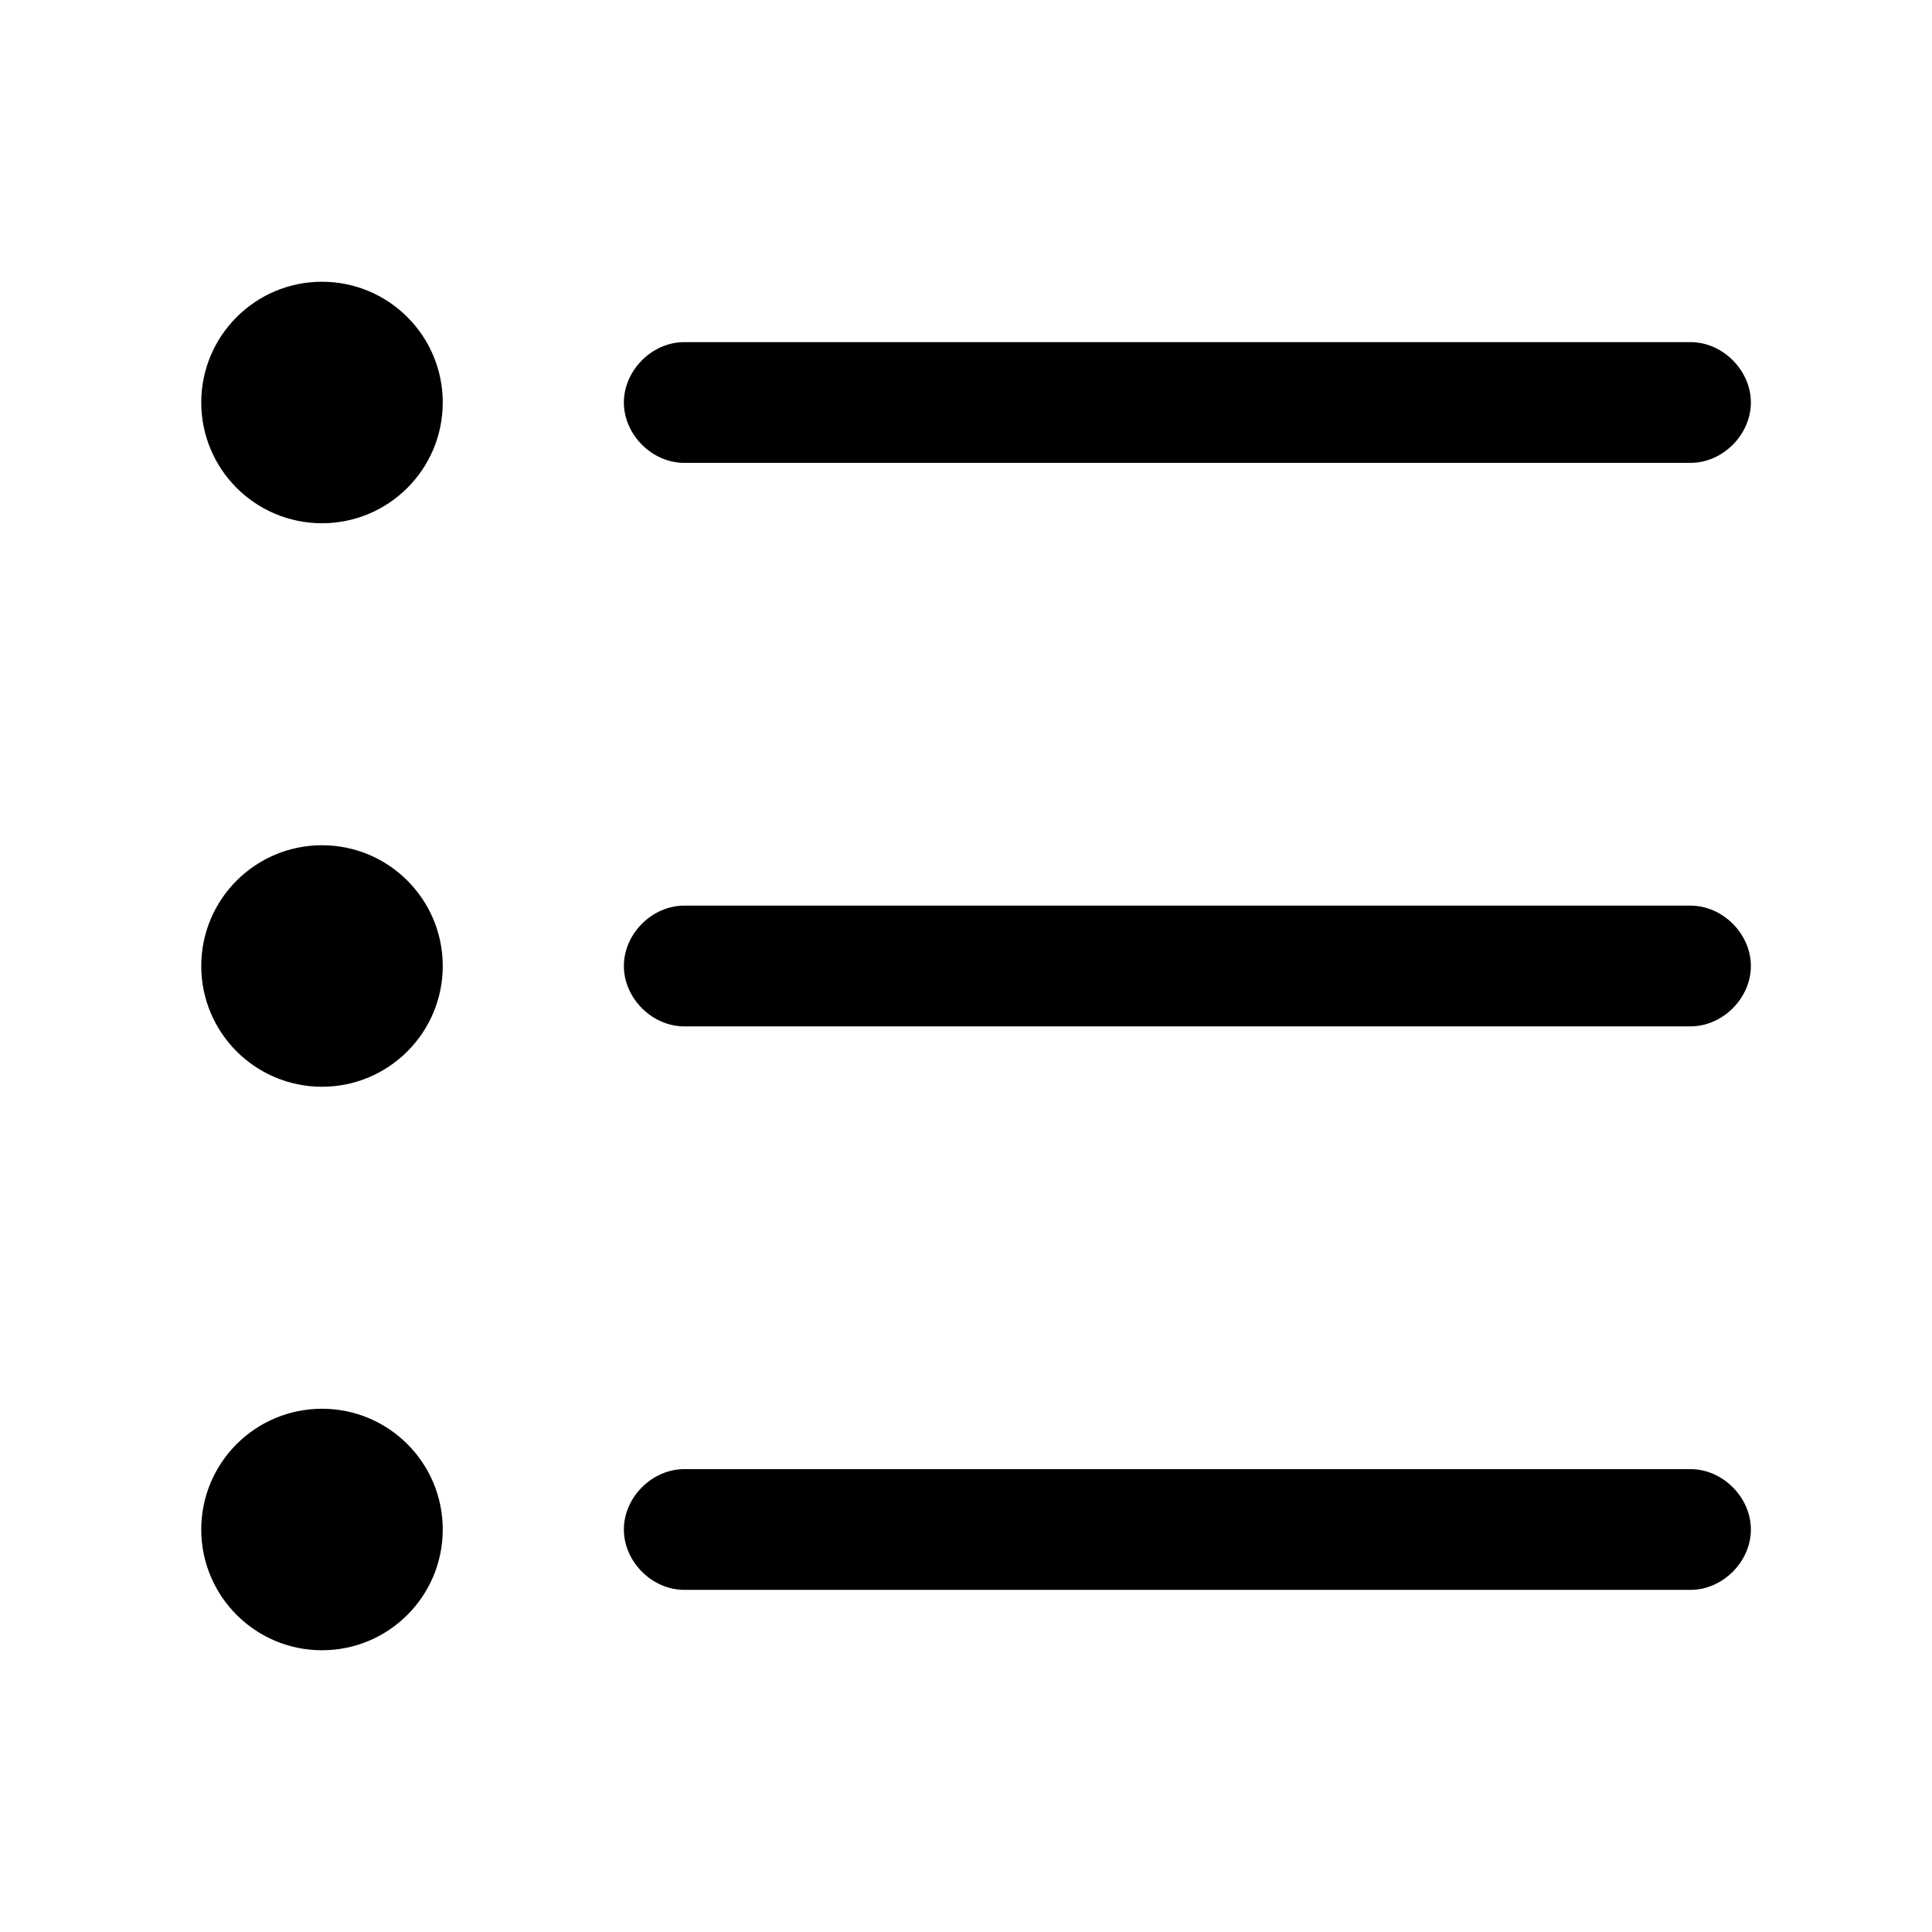
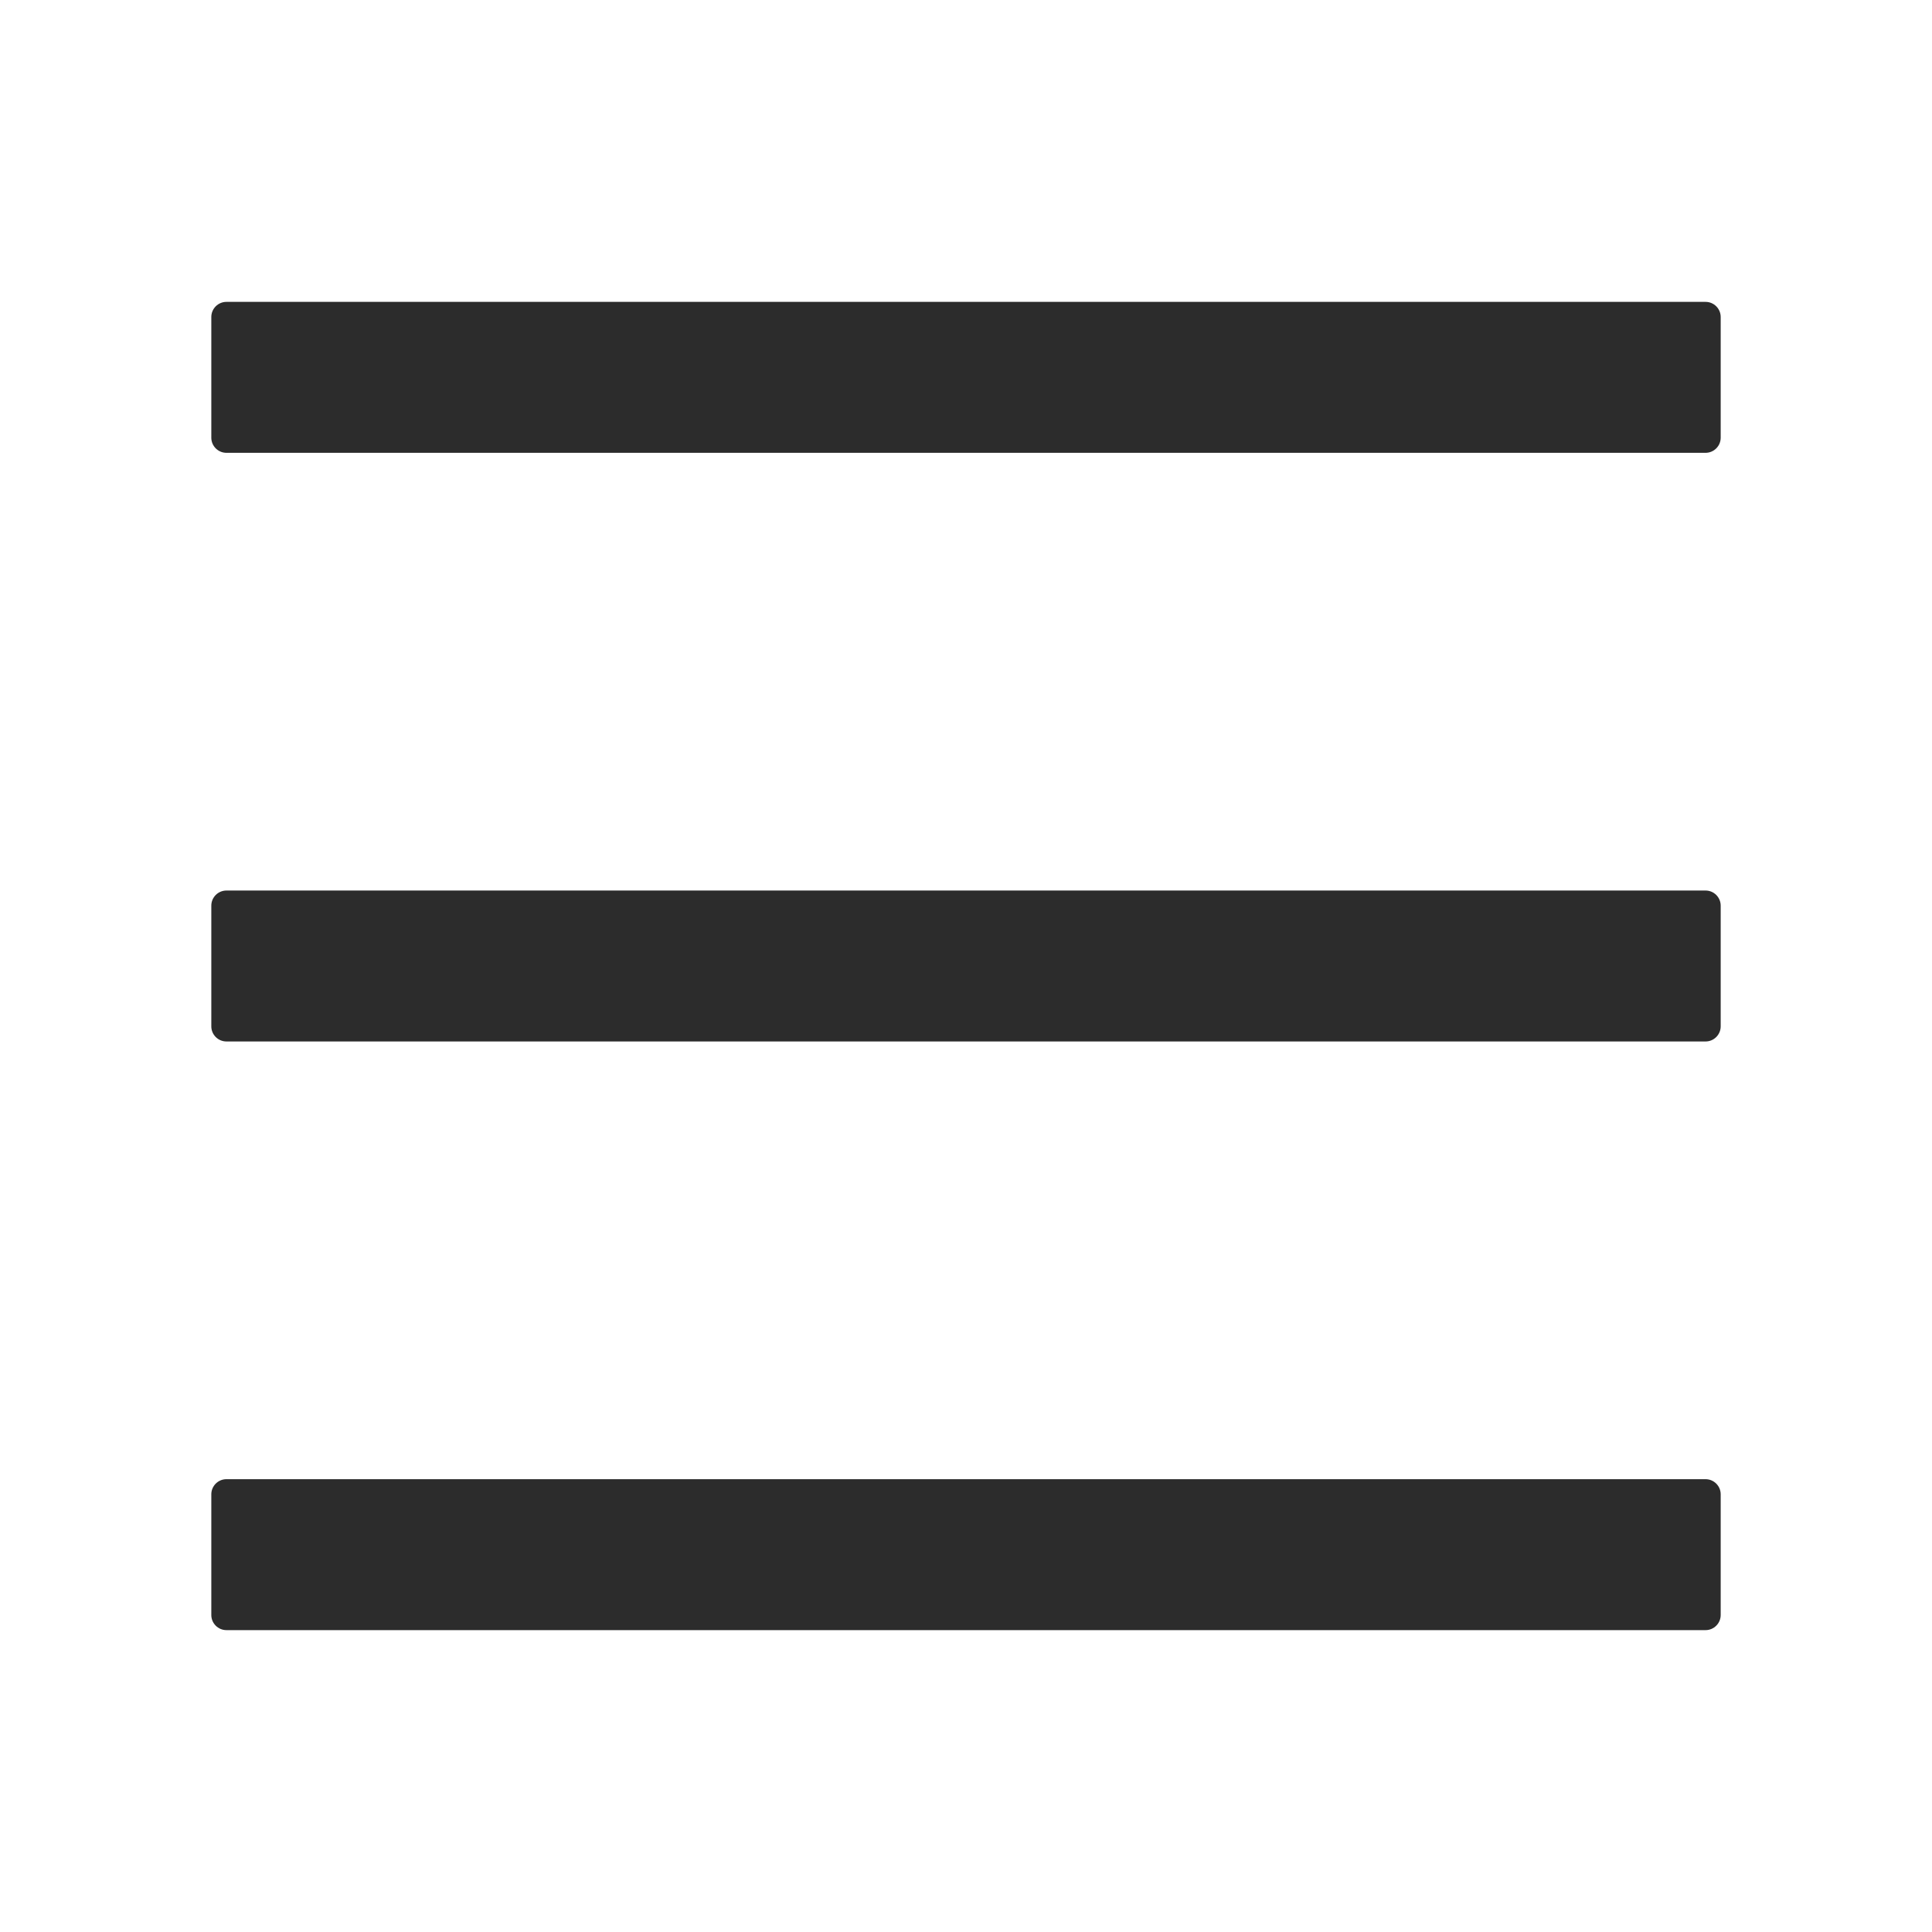
- <svg xmlns="http://www.w3.org/2000/svg" t="1600225754212" class="icon" viewBox="0 0 1024 1024" version="1.1" p-id="3209" width="16" height="16">
+ <svg xmlns="http://www.w3.org/2000/svg" t="1600306655950" class="icon" viewBox="0 0 1024 1024" version="1.1" p-id="3055" width="16" height="16">
  <defs>
    <style type="text/css" />
  </defs>
-   <path d="M170.667 213.333m-64 0a64 64 0 1 0 128 0 64 64 0 1 0-128 0Z" p-id="3210" />
-   <path d="M170.667 512m-64 0a64 64 0 1 0 128 0 64 64 0 1 0-128 0Z" p-id="3211" />
-   <path d="M170.667 810.667m-64 0a64 64 0 1 0 128 0 64 64 0 1 0-128 0Z" p-id="3212" />
-   <path d="M896 778.667H362.667c-17.067 0-32 14.933-32 32s14.933 32 32 32h533.333c17.067 0 32-14.933 32-32s-14.933-32-32-32zM362.667 245.333h533.333c17.067 0 32-14.933 32-32s-14.933-32-32-32H362.667c-17.067 0-32 14.933-32 32s14.933 32 32 32zM896 480H362.667c-17.067 0-32 14.933-32 32s14.933 32 32 32h533.333c17.067 0 32-14.933 32-32s-14.933-32-32-32z" p-id="3213" />
+   <path d="M904 160H120c-4.4 0-8 3.6-8 8v64c0 4.4 3.6 8 8 8h784c4.4 0 8-3.6 8-8v-64c0-4.4-3.6-8-8-8zM904 784H120c-4.4 0-8 3.6-8 8v64c0 4.4 3.6 8 8 8h784c4.4 0 8-3.6 8-8v-64c0-4.4-3.6-8-8-8zM904 472H120c-4.4 0-8 3.6-8 8v64c0 4.4 3.6 8 8 8h784c4.4 0 8-3.6 8-8v-64c0-4.4-3.6-8-8-8z" p-id="3056" fill="#2c2c2c" />
</svg>
